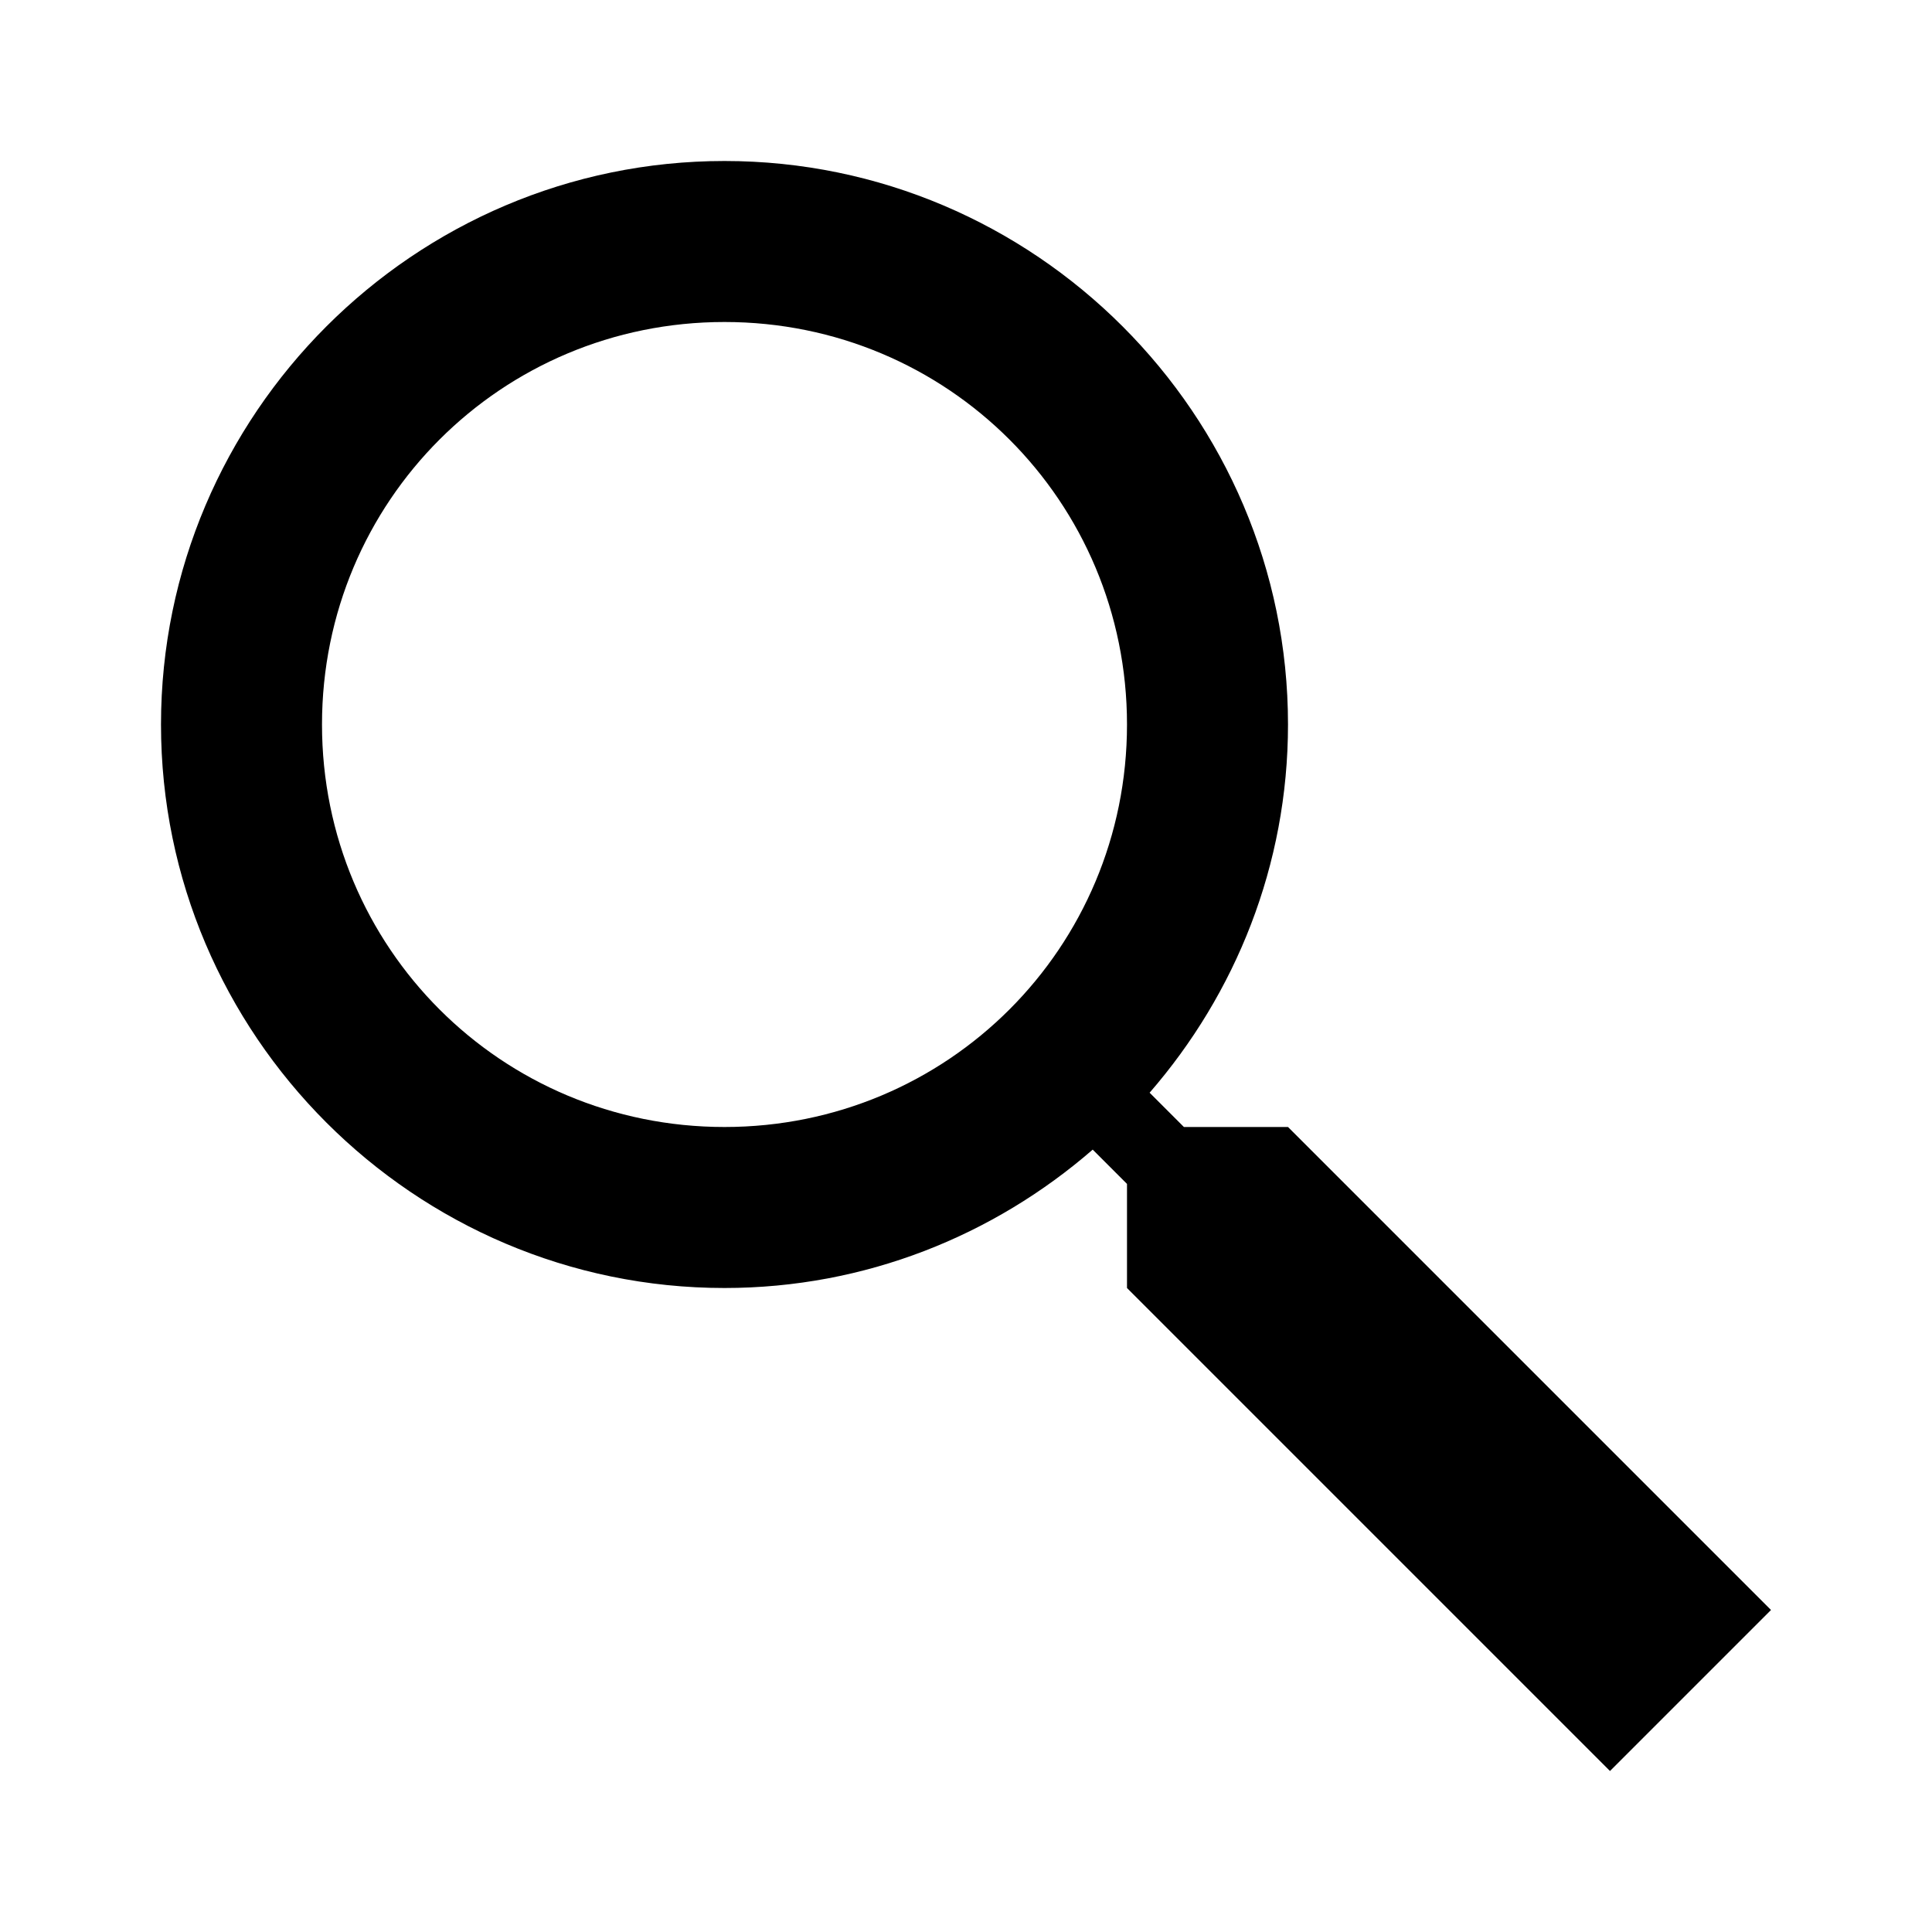
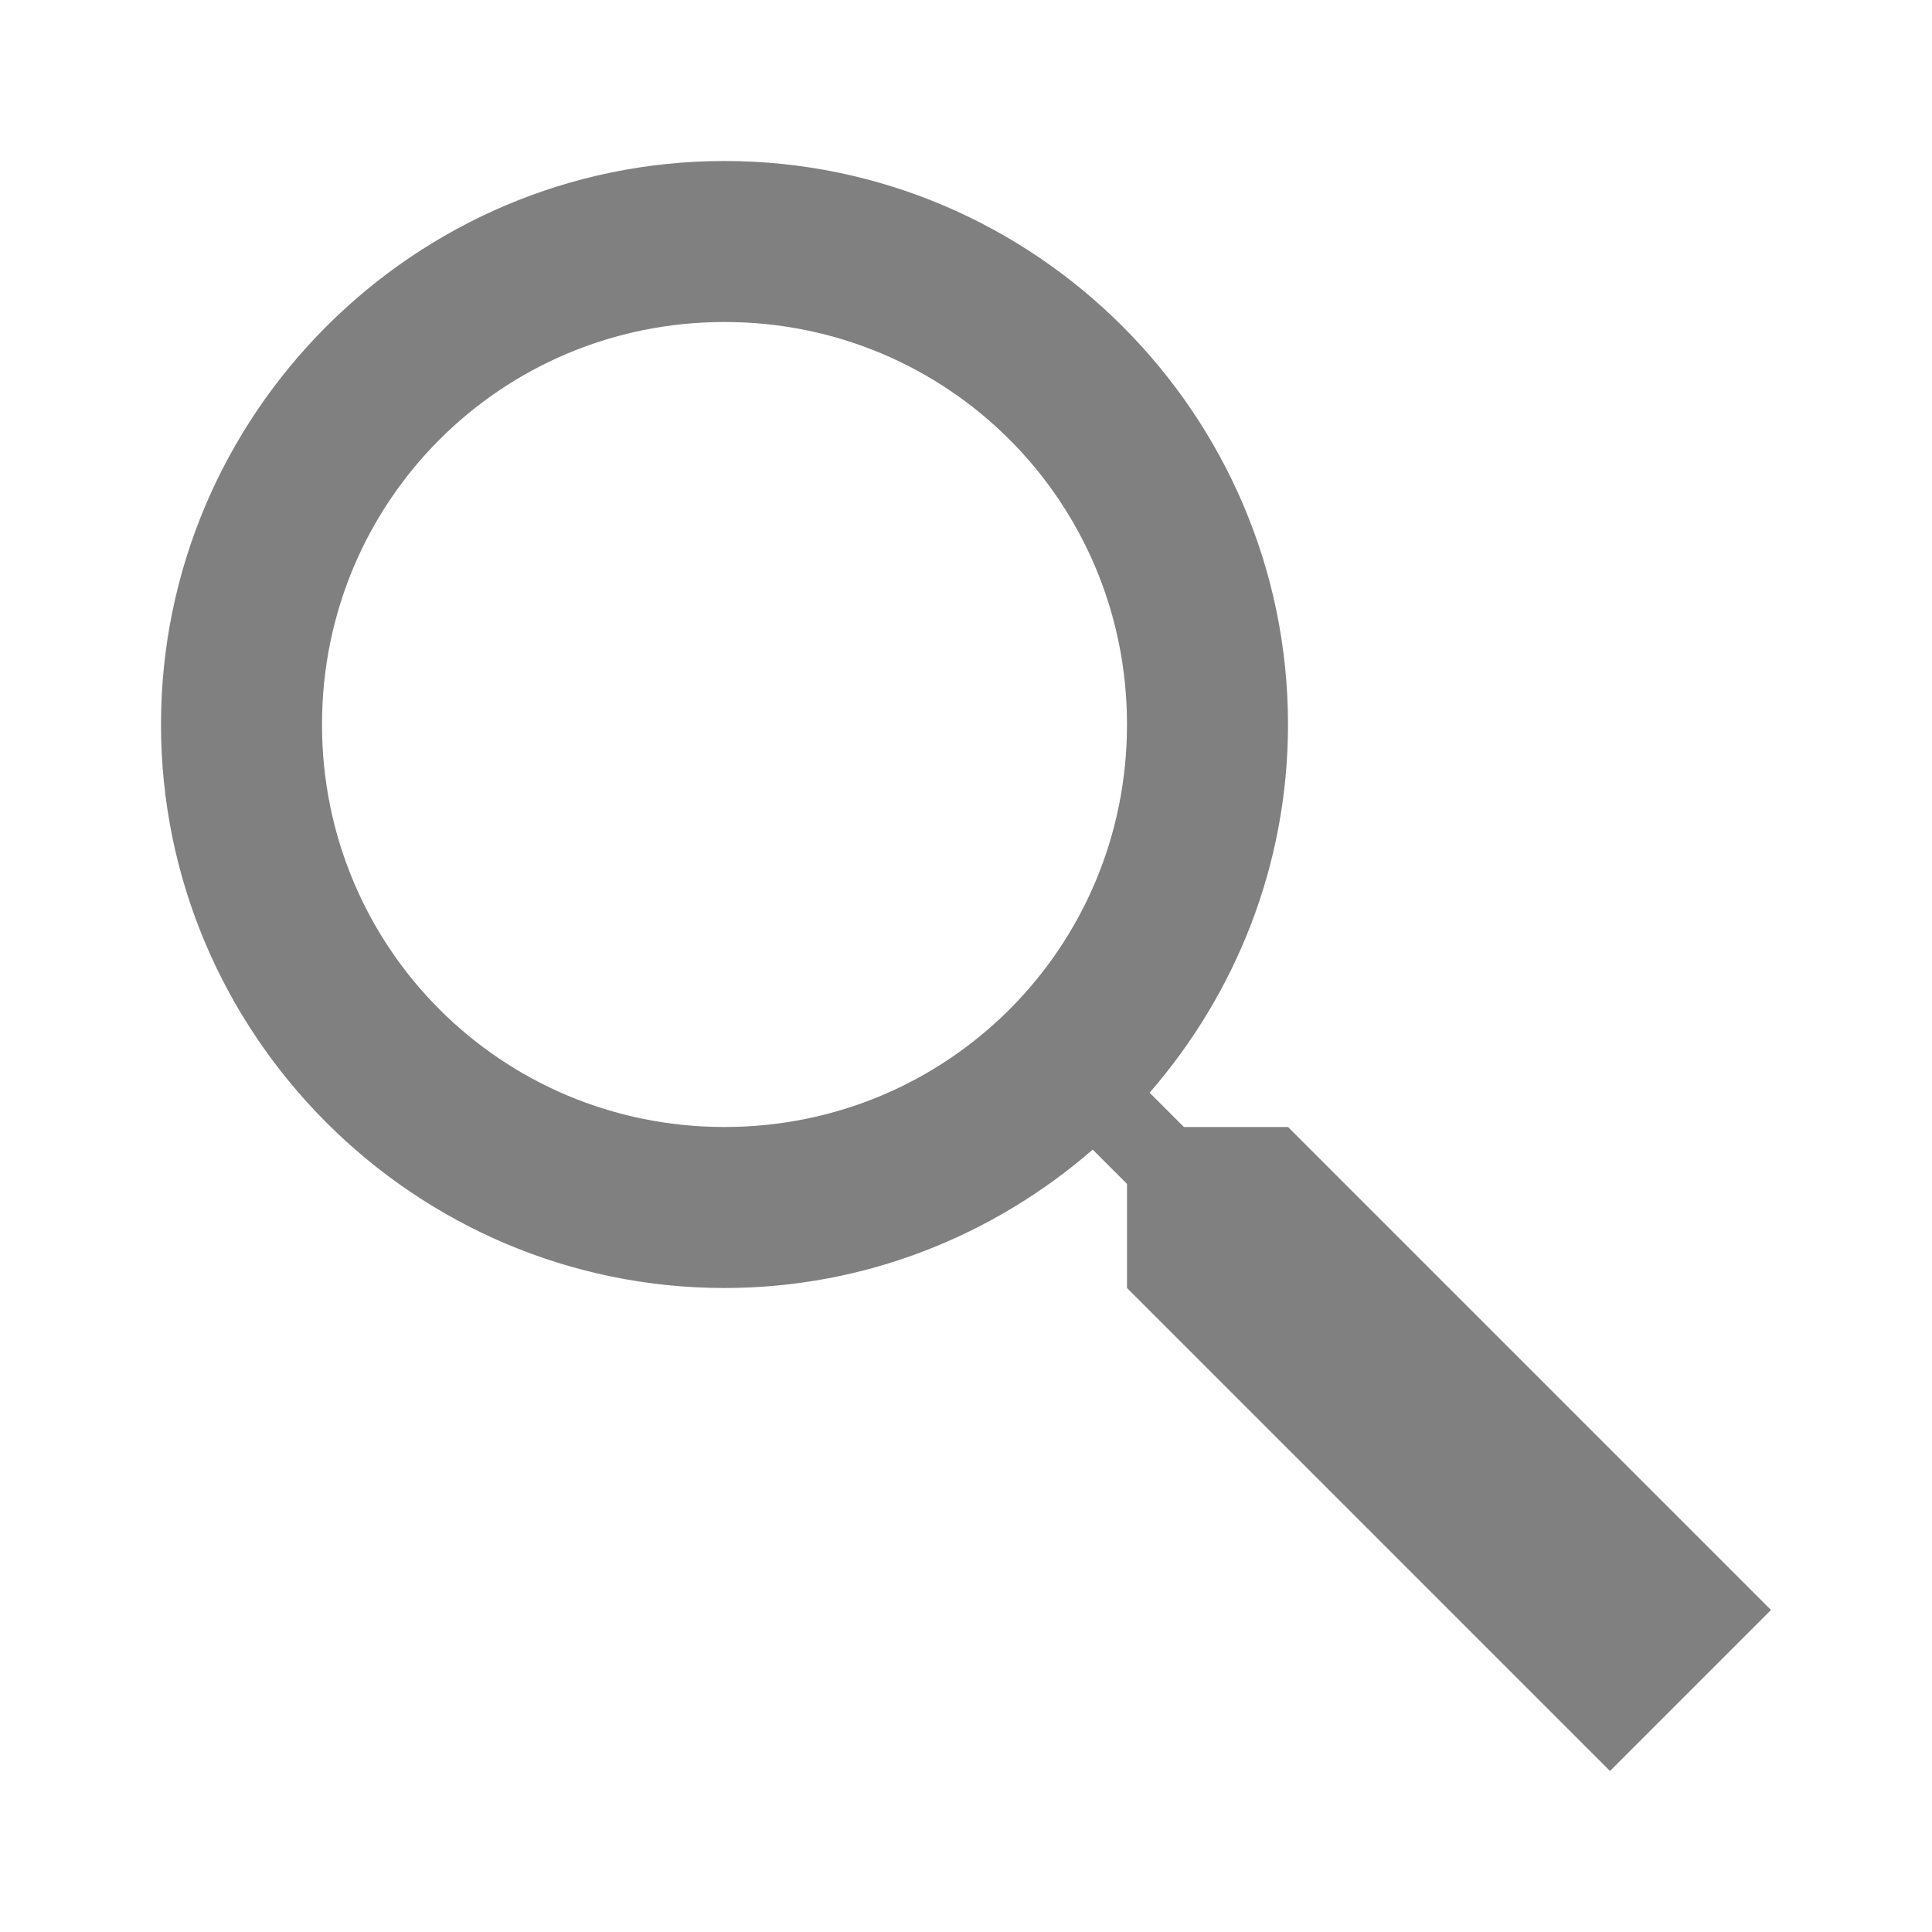
- <svg xmlns="http://www.w3.org/2000/svg" fill="#000000" viewBox="0 0 24 24" width="30px" height="30px">
+ <svg xmlns="http://www.w3.org/2000/svg" fill="gray" viewBox="0 0 24 24" width="30px" height="30px">
  <path d="M 9 2 C 5.146 2 2 5.146 2 9 C 2 12.854 5.146 16 9 16 C 10.748 16 12.345 15.348 13.574 14.281 L 14 14.707 L 14 16 L 20 22 L 22 20 L 16 14 L 14.707 14 L 14.281 13.574 C 15.348 12.345 16 10.748 16 9 C 16 5.146 12.854 2 9 2 z M 9 4 C 11.773 4 14 6.227 14 9 C 14 11.773 11.773 14 9 14 C 6.227 14 4 11.773 4 9 C 4 6.227 6.227 4 9 4 z" />
</svg>
